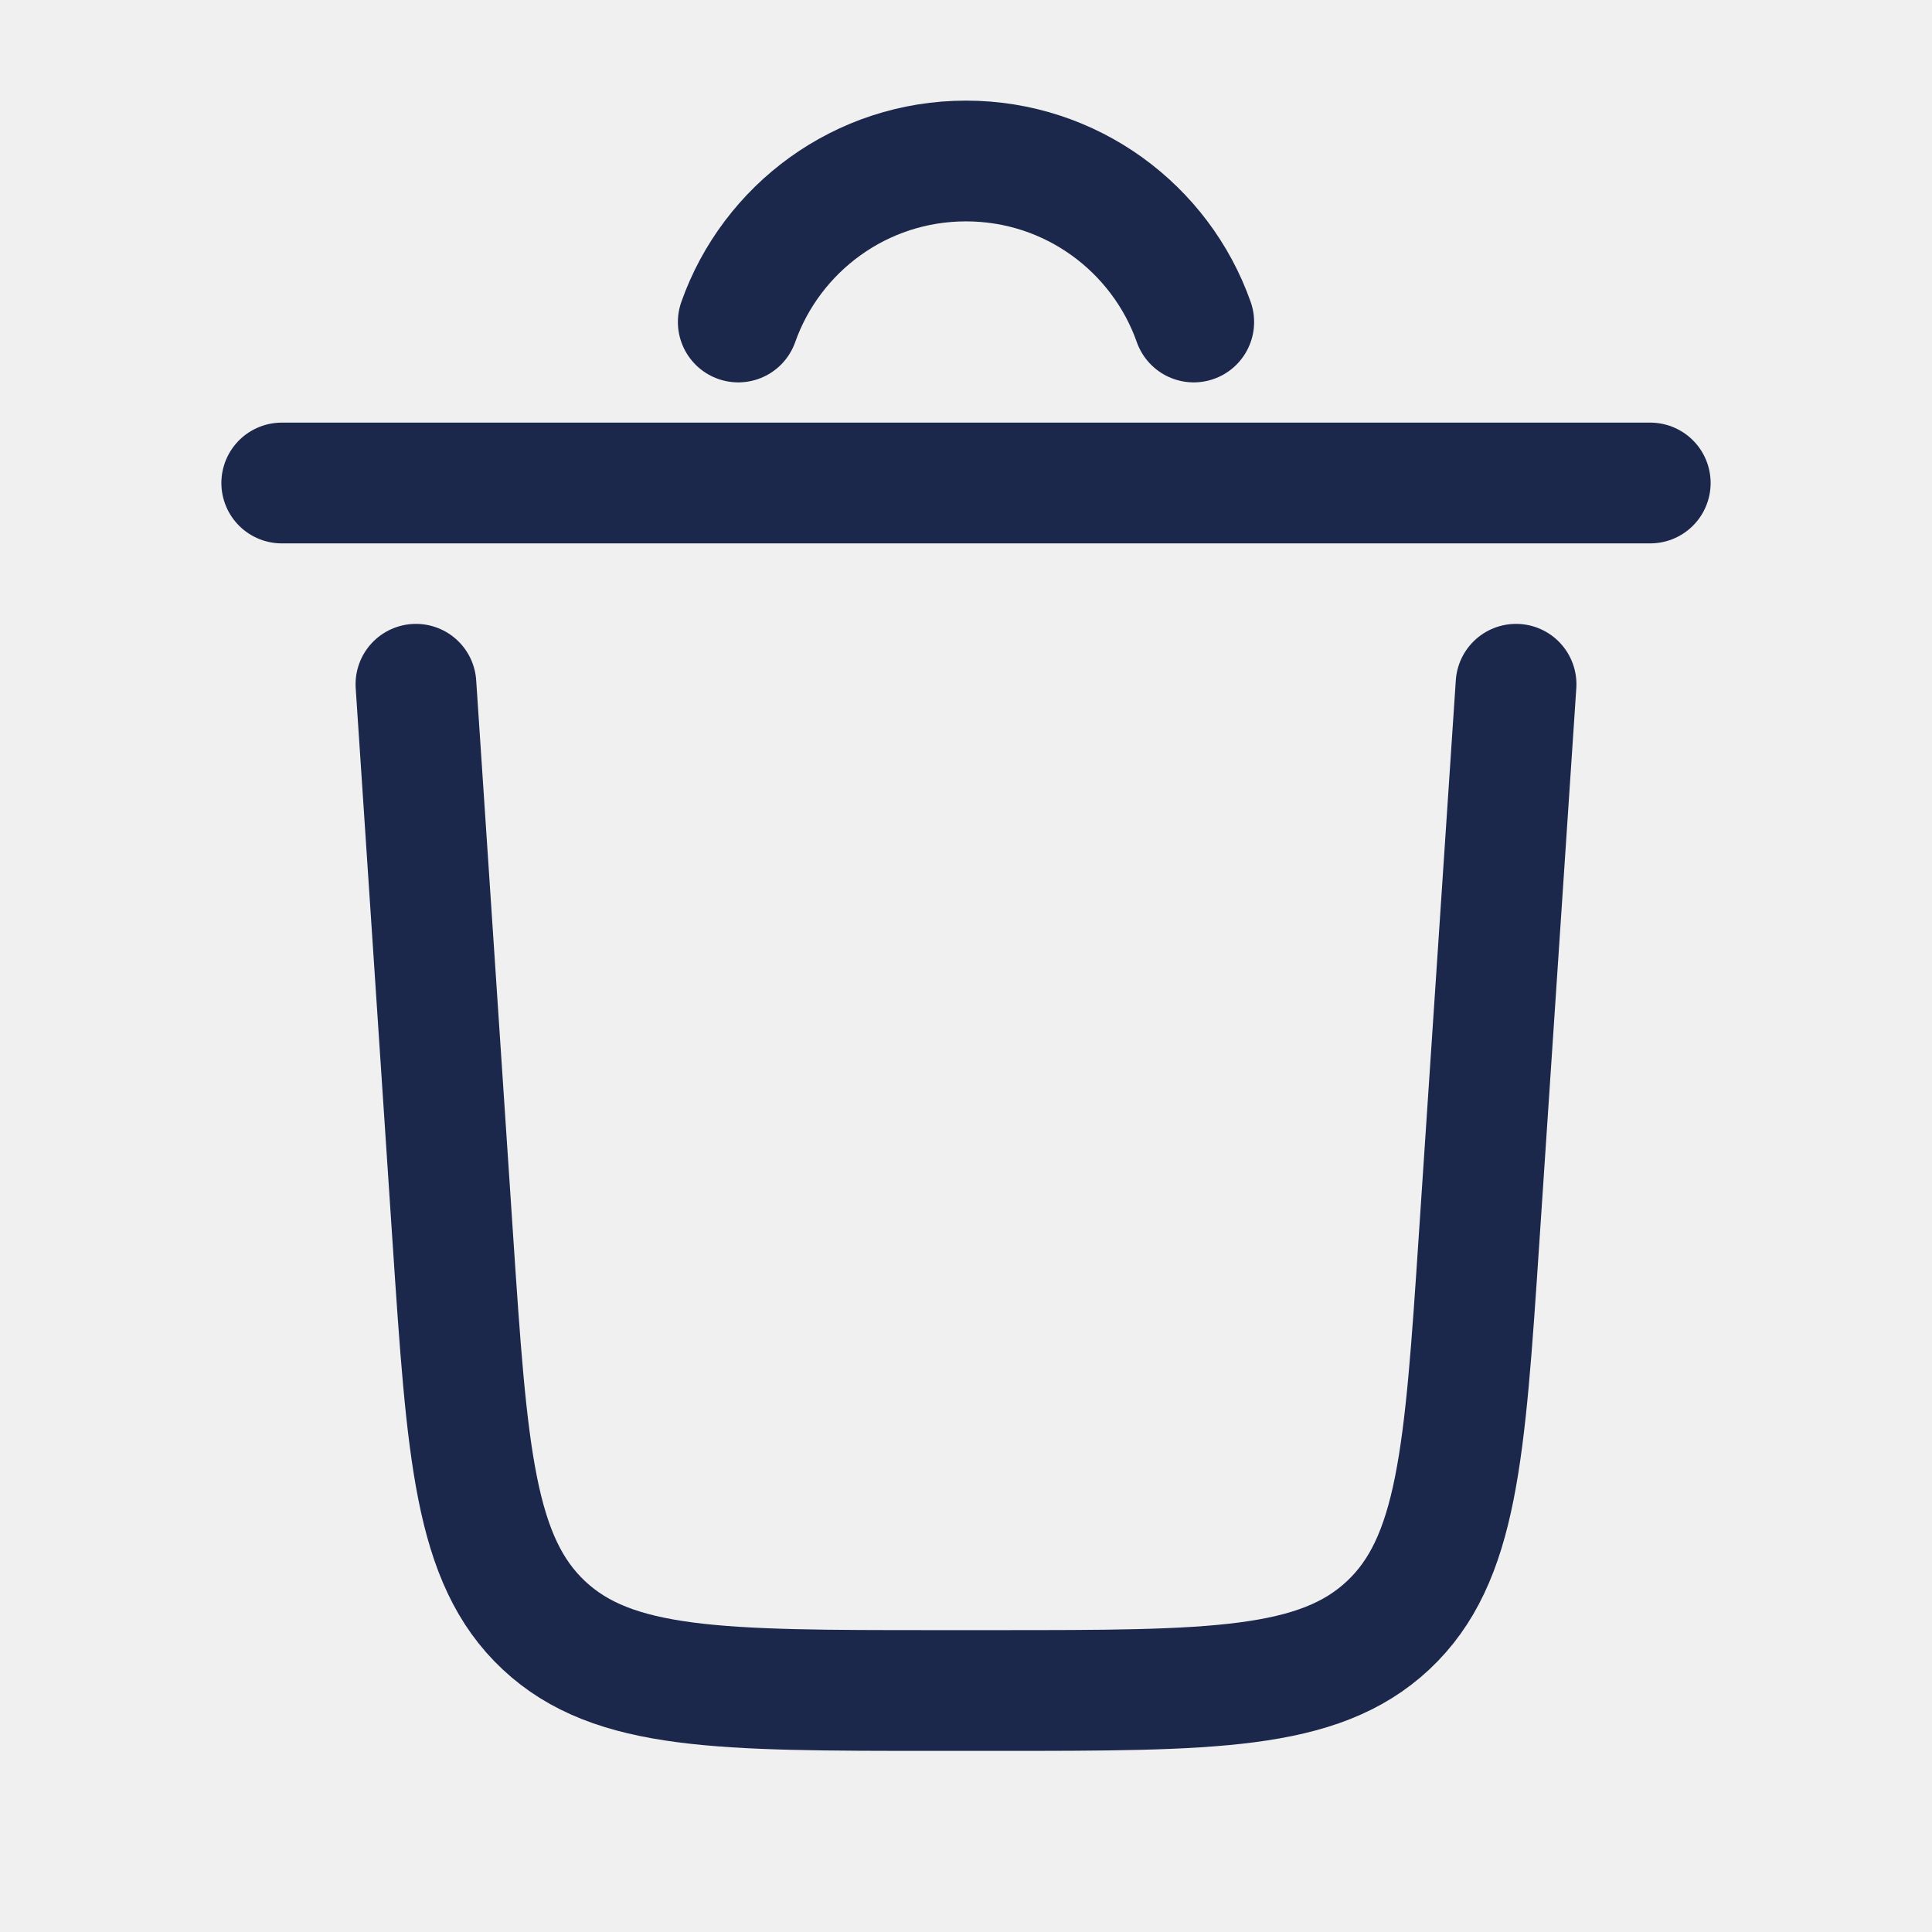
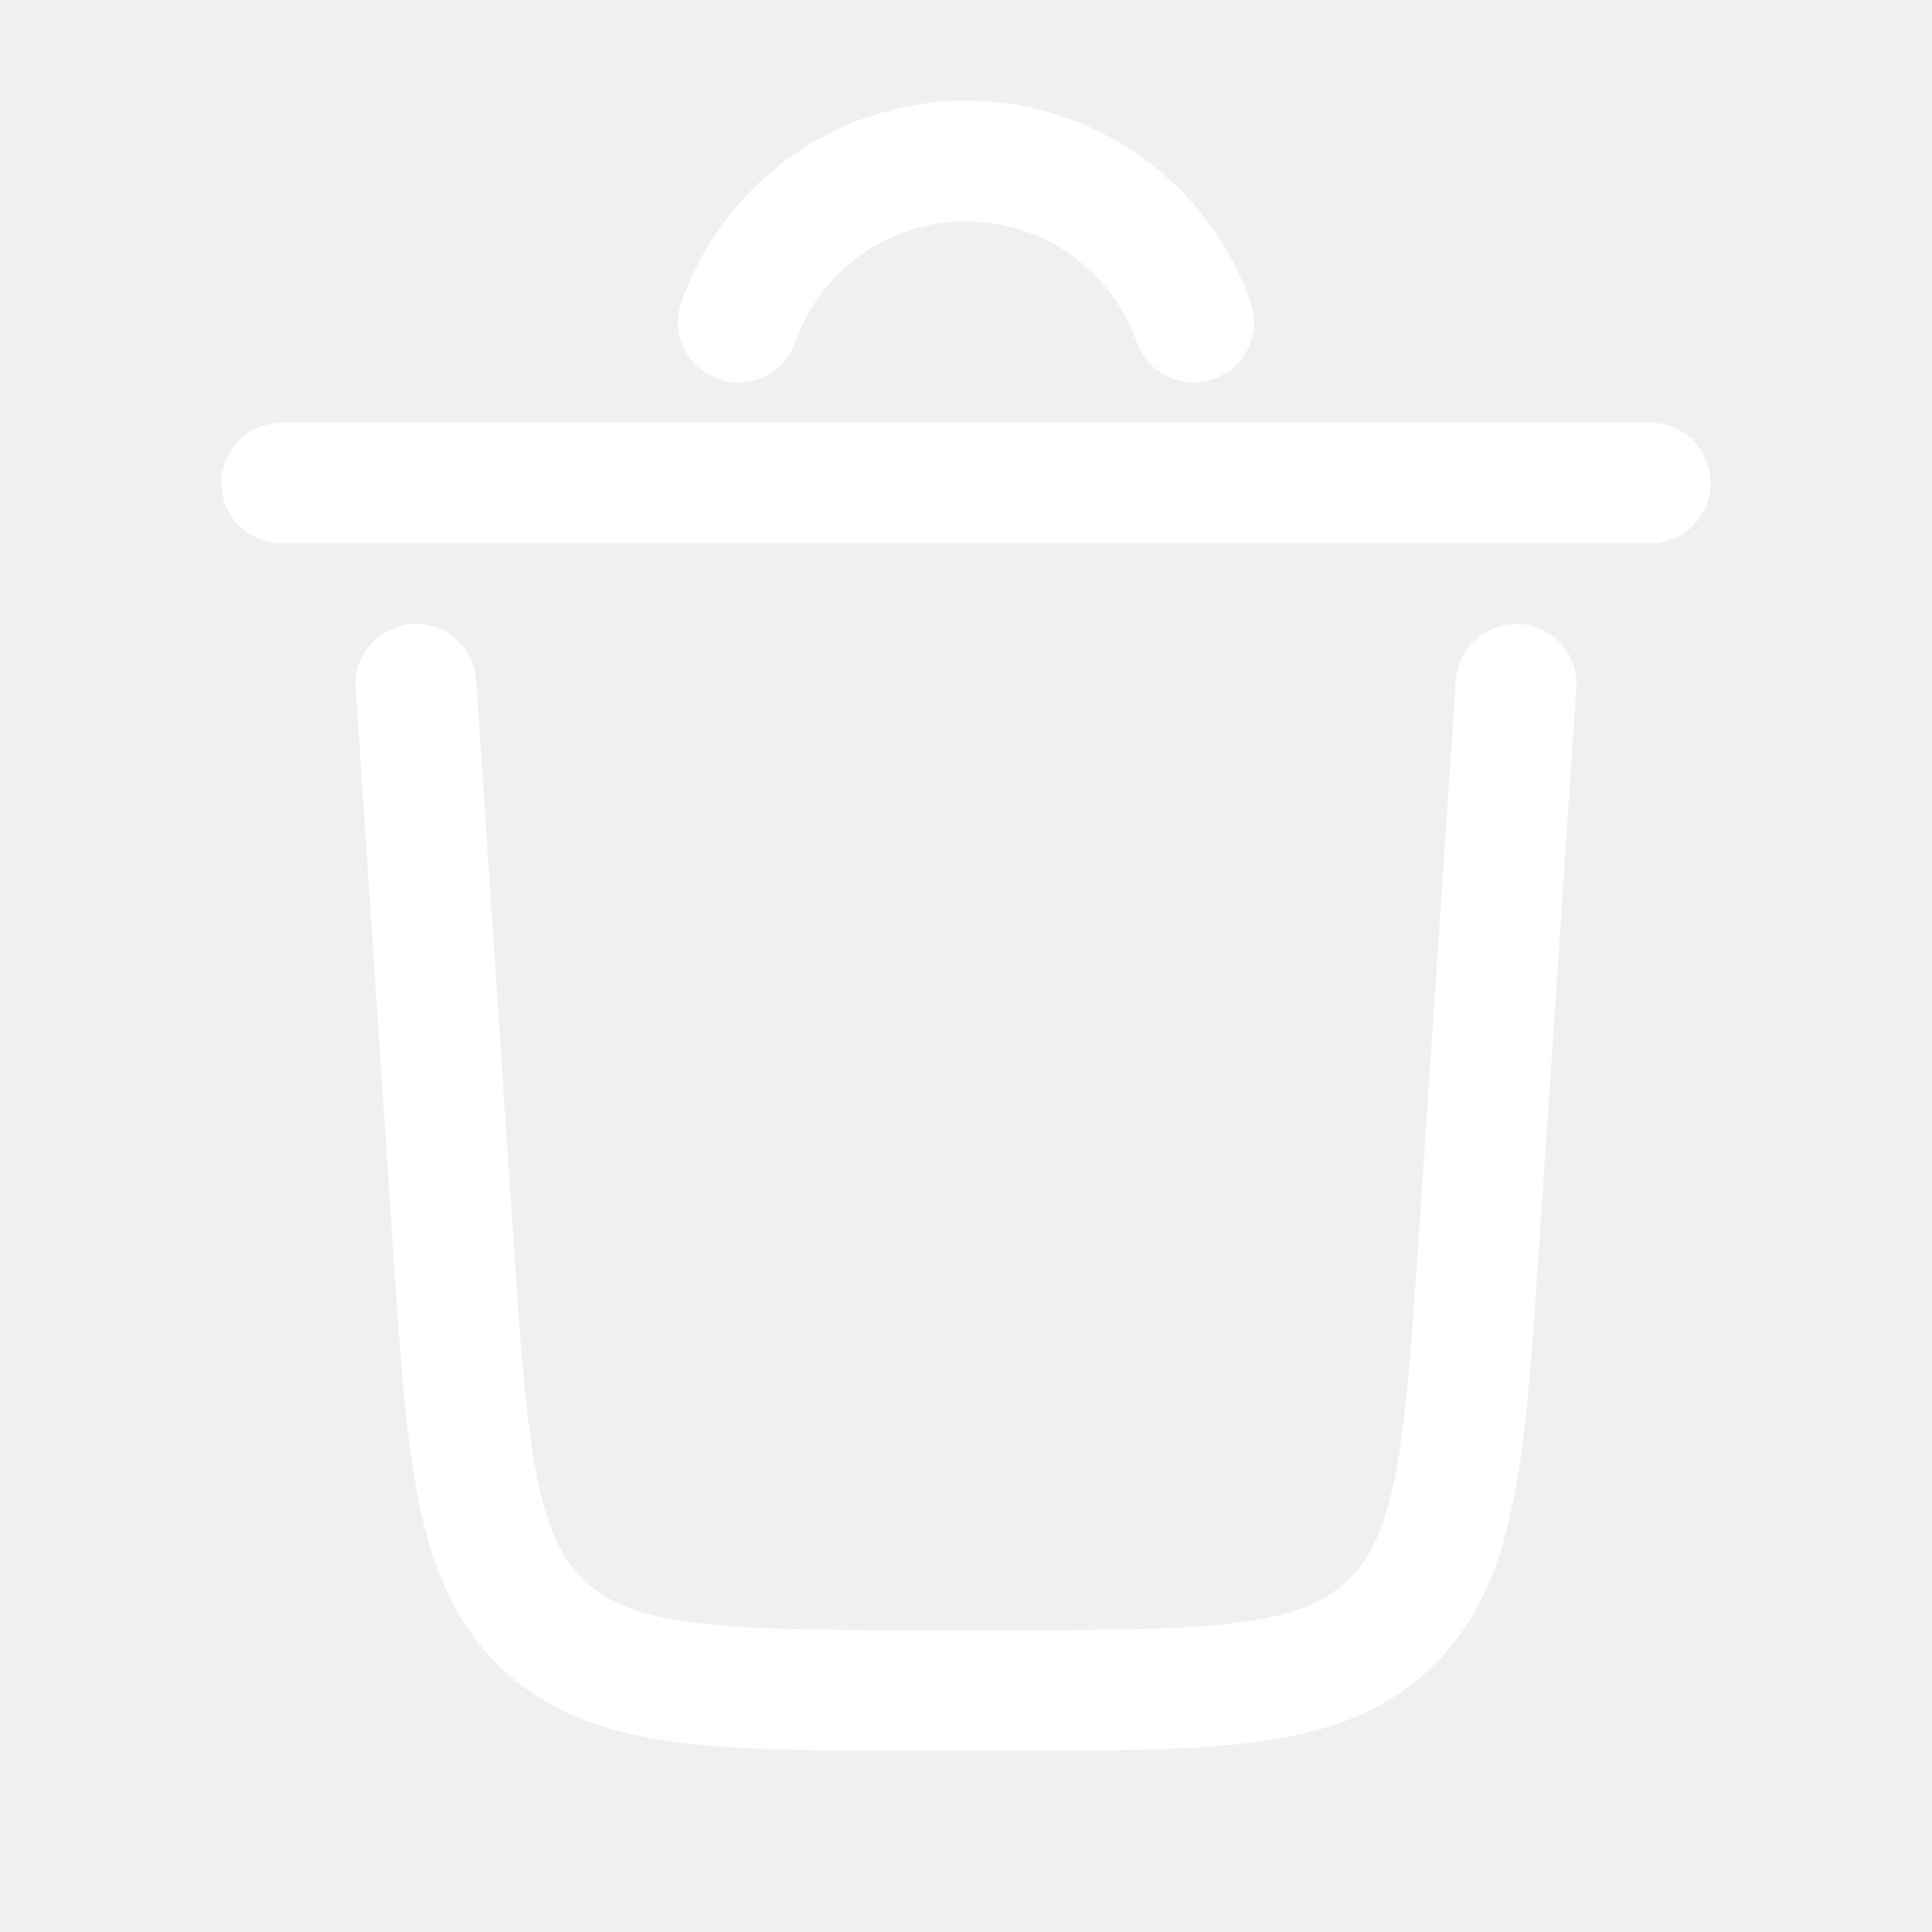
- <svg xmlns="http://www.w3.org/2000/svg" width="800px" height="800px" viewBox="0 0 24 24" fill="none">
-   <path d="M20.5 6H3.5" stroke="#1C274C" stroke-width="1.5" stroke-linecap="round" />
-   <path d="M18.833 8.5L18.373 15.399C18.196 18.054 18.108 19.381 17.243 20.191C16.378 21 15.047 21 12.386 21H11.613C8.952 21 7.622 21 6.757 20.191C5.892 19.381 5.803 18.054 5.626 15.399L5.167 8.5" stroke="#1C274C" stroke-width="1.5" stroke-linecap="round" />
-   <path d="M9.171 4C9.583 2.835 10.694 2 12 2C13.306 2 14.418 2.835 14.829 4" stroke="#1C274C" stroke-width="1.5" stroke-linecap="round" />
+ <svg xmlns="http://www.w3.org/2000/svg" width="800px" height="800px" viewBox="0 0 24 24" fill="none" transform="rotate(0) scale(1, 1)">
+   <path d="M20.5 6H3.5" stroke="#ffffff" stroke-width="1.5" stroke-linecap="round" />
+   <path d="M18.833 8.5L18.373 15.399C18.196 18.054 18.108 19.381 17.243 20.191C16.378 21 15.047 21 12.386 21H11.613C8.952 21 7.622 21 6.757 20.191C5.892 19.381 5.803 18.054 5.626 15.399L5.167 8.5" stroke="#ffffff" stroke-width="1.5" stroke-linecap="round" />
+   <path d="M9.171 4C9.583 2.835 10.694 2 12 2C13.306 2 14.418 2.835 14.829 4" stroke="#ffffff" stroke-width="1.5" stroke-linecap="round" />
</svg>
